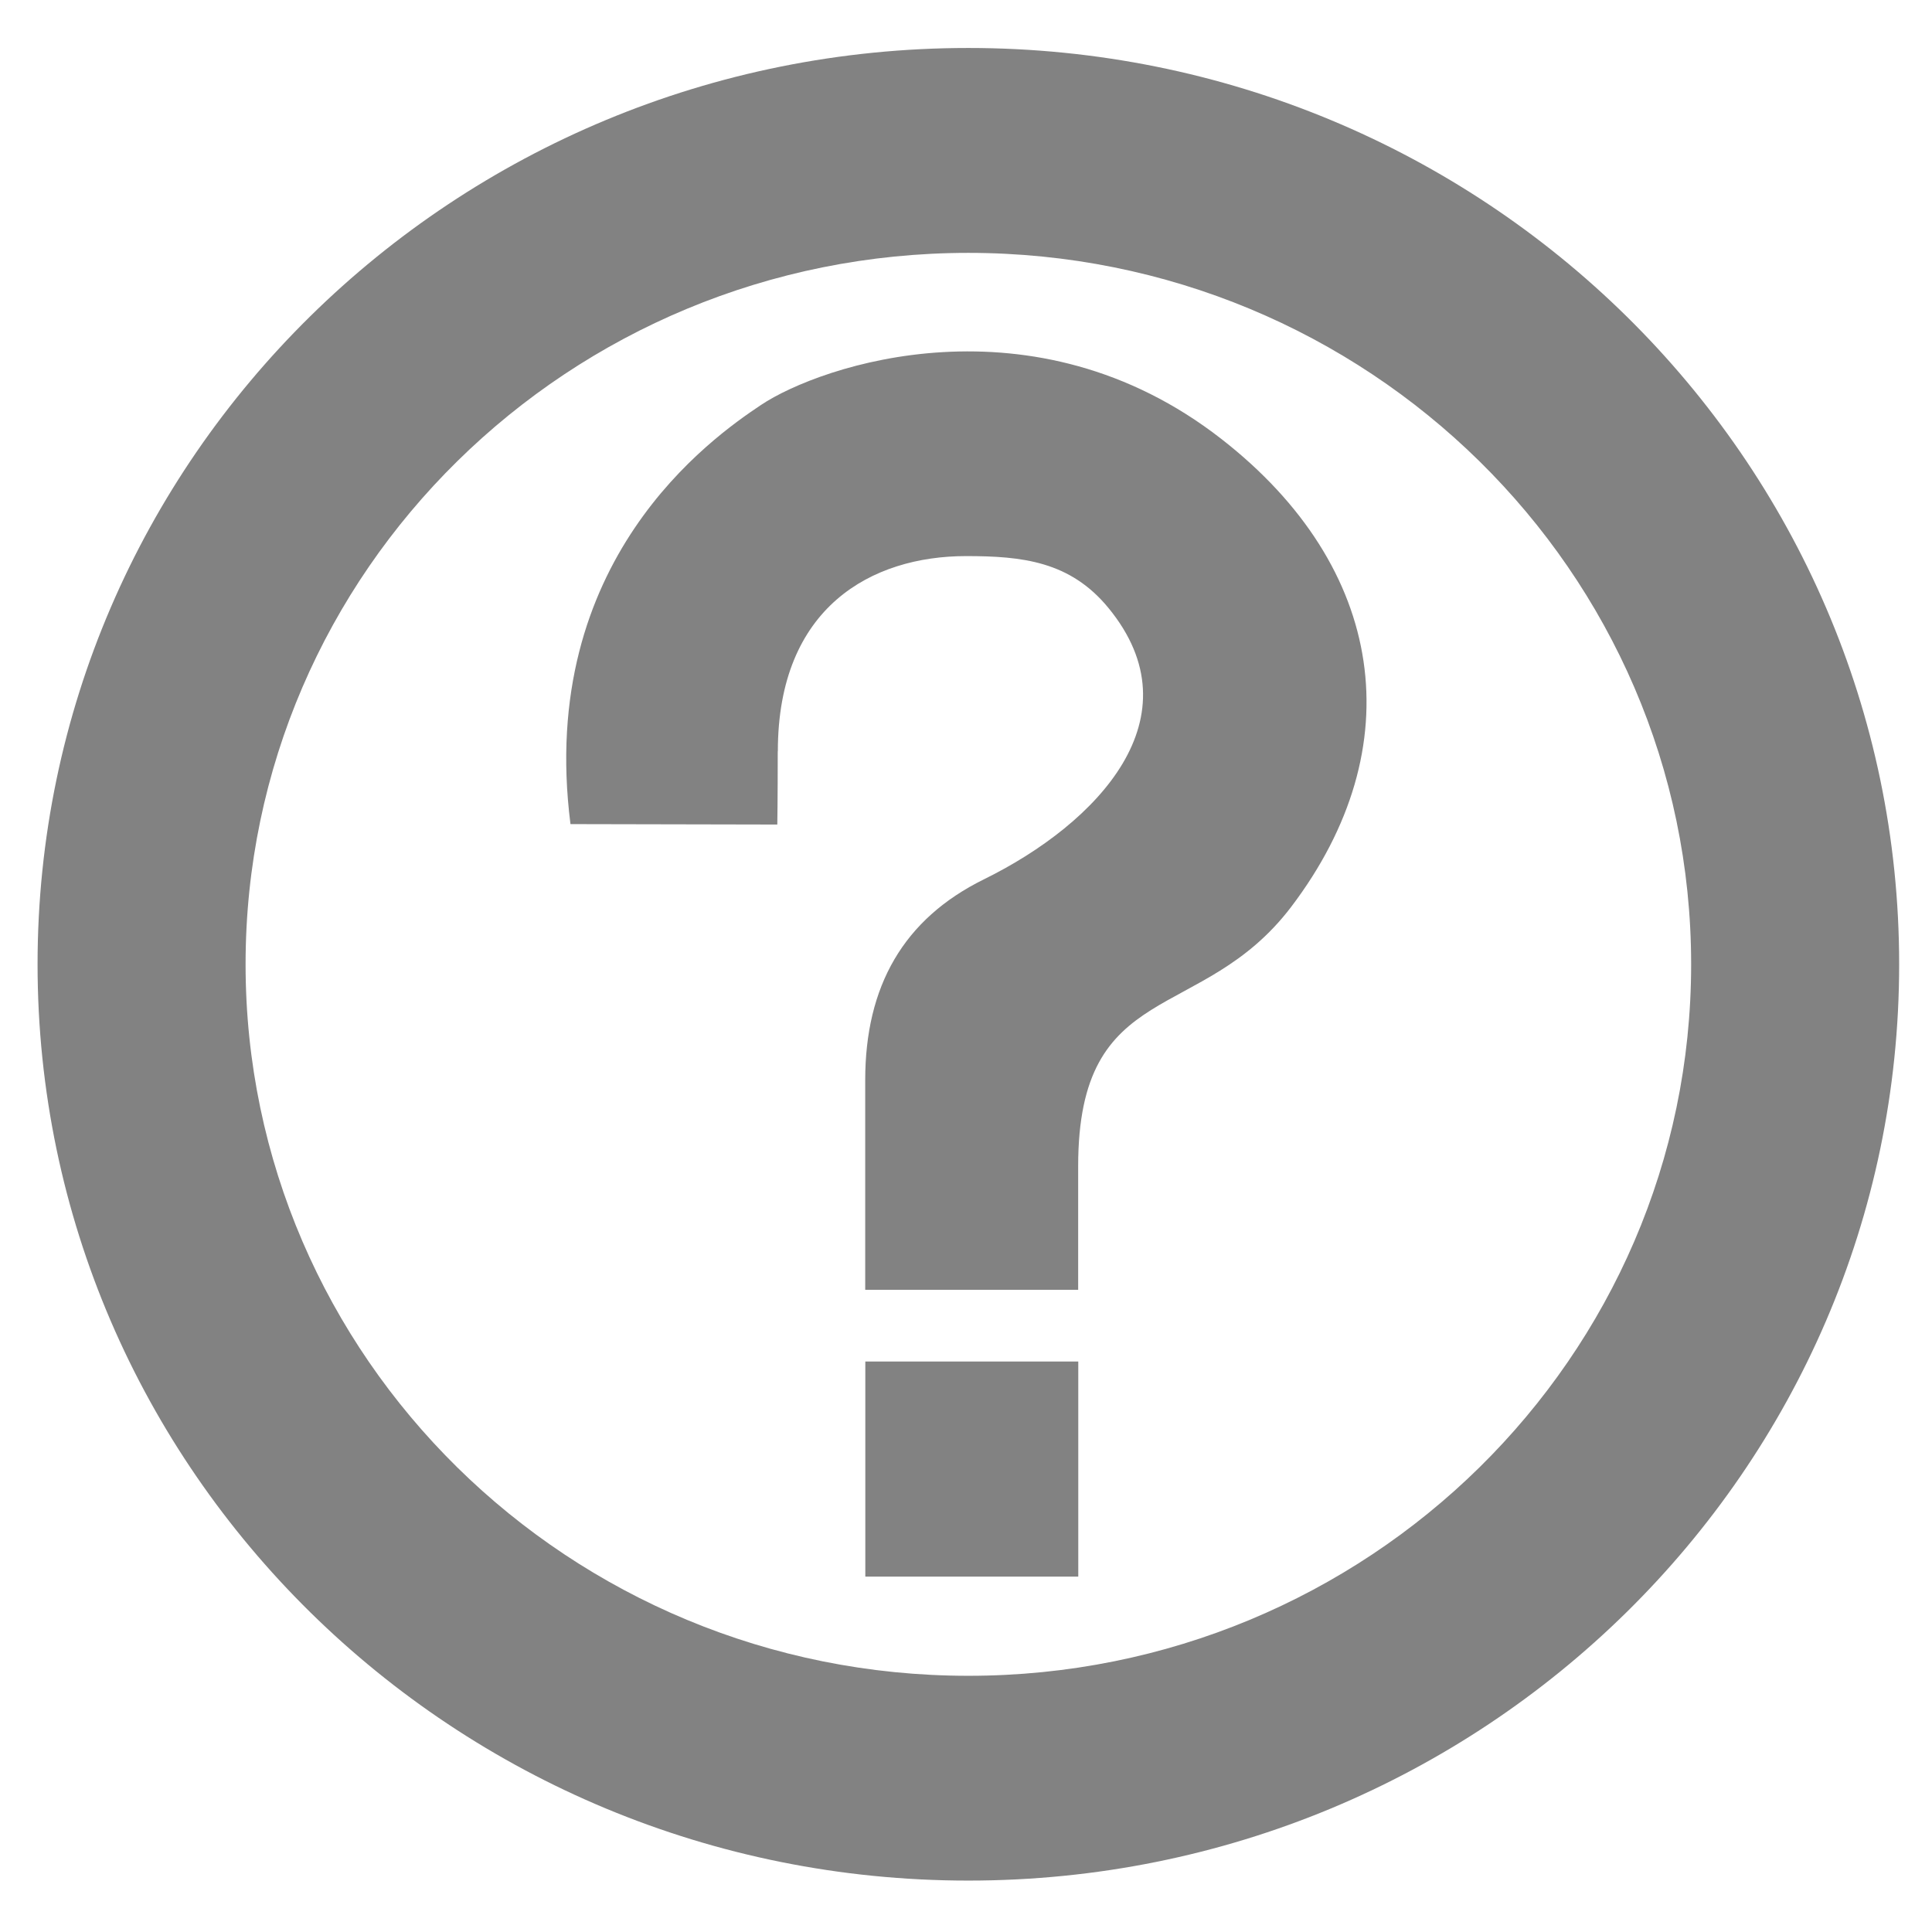
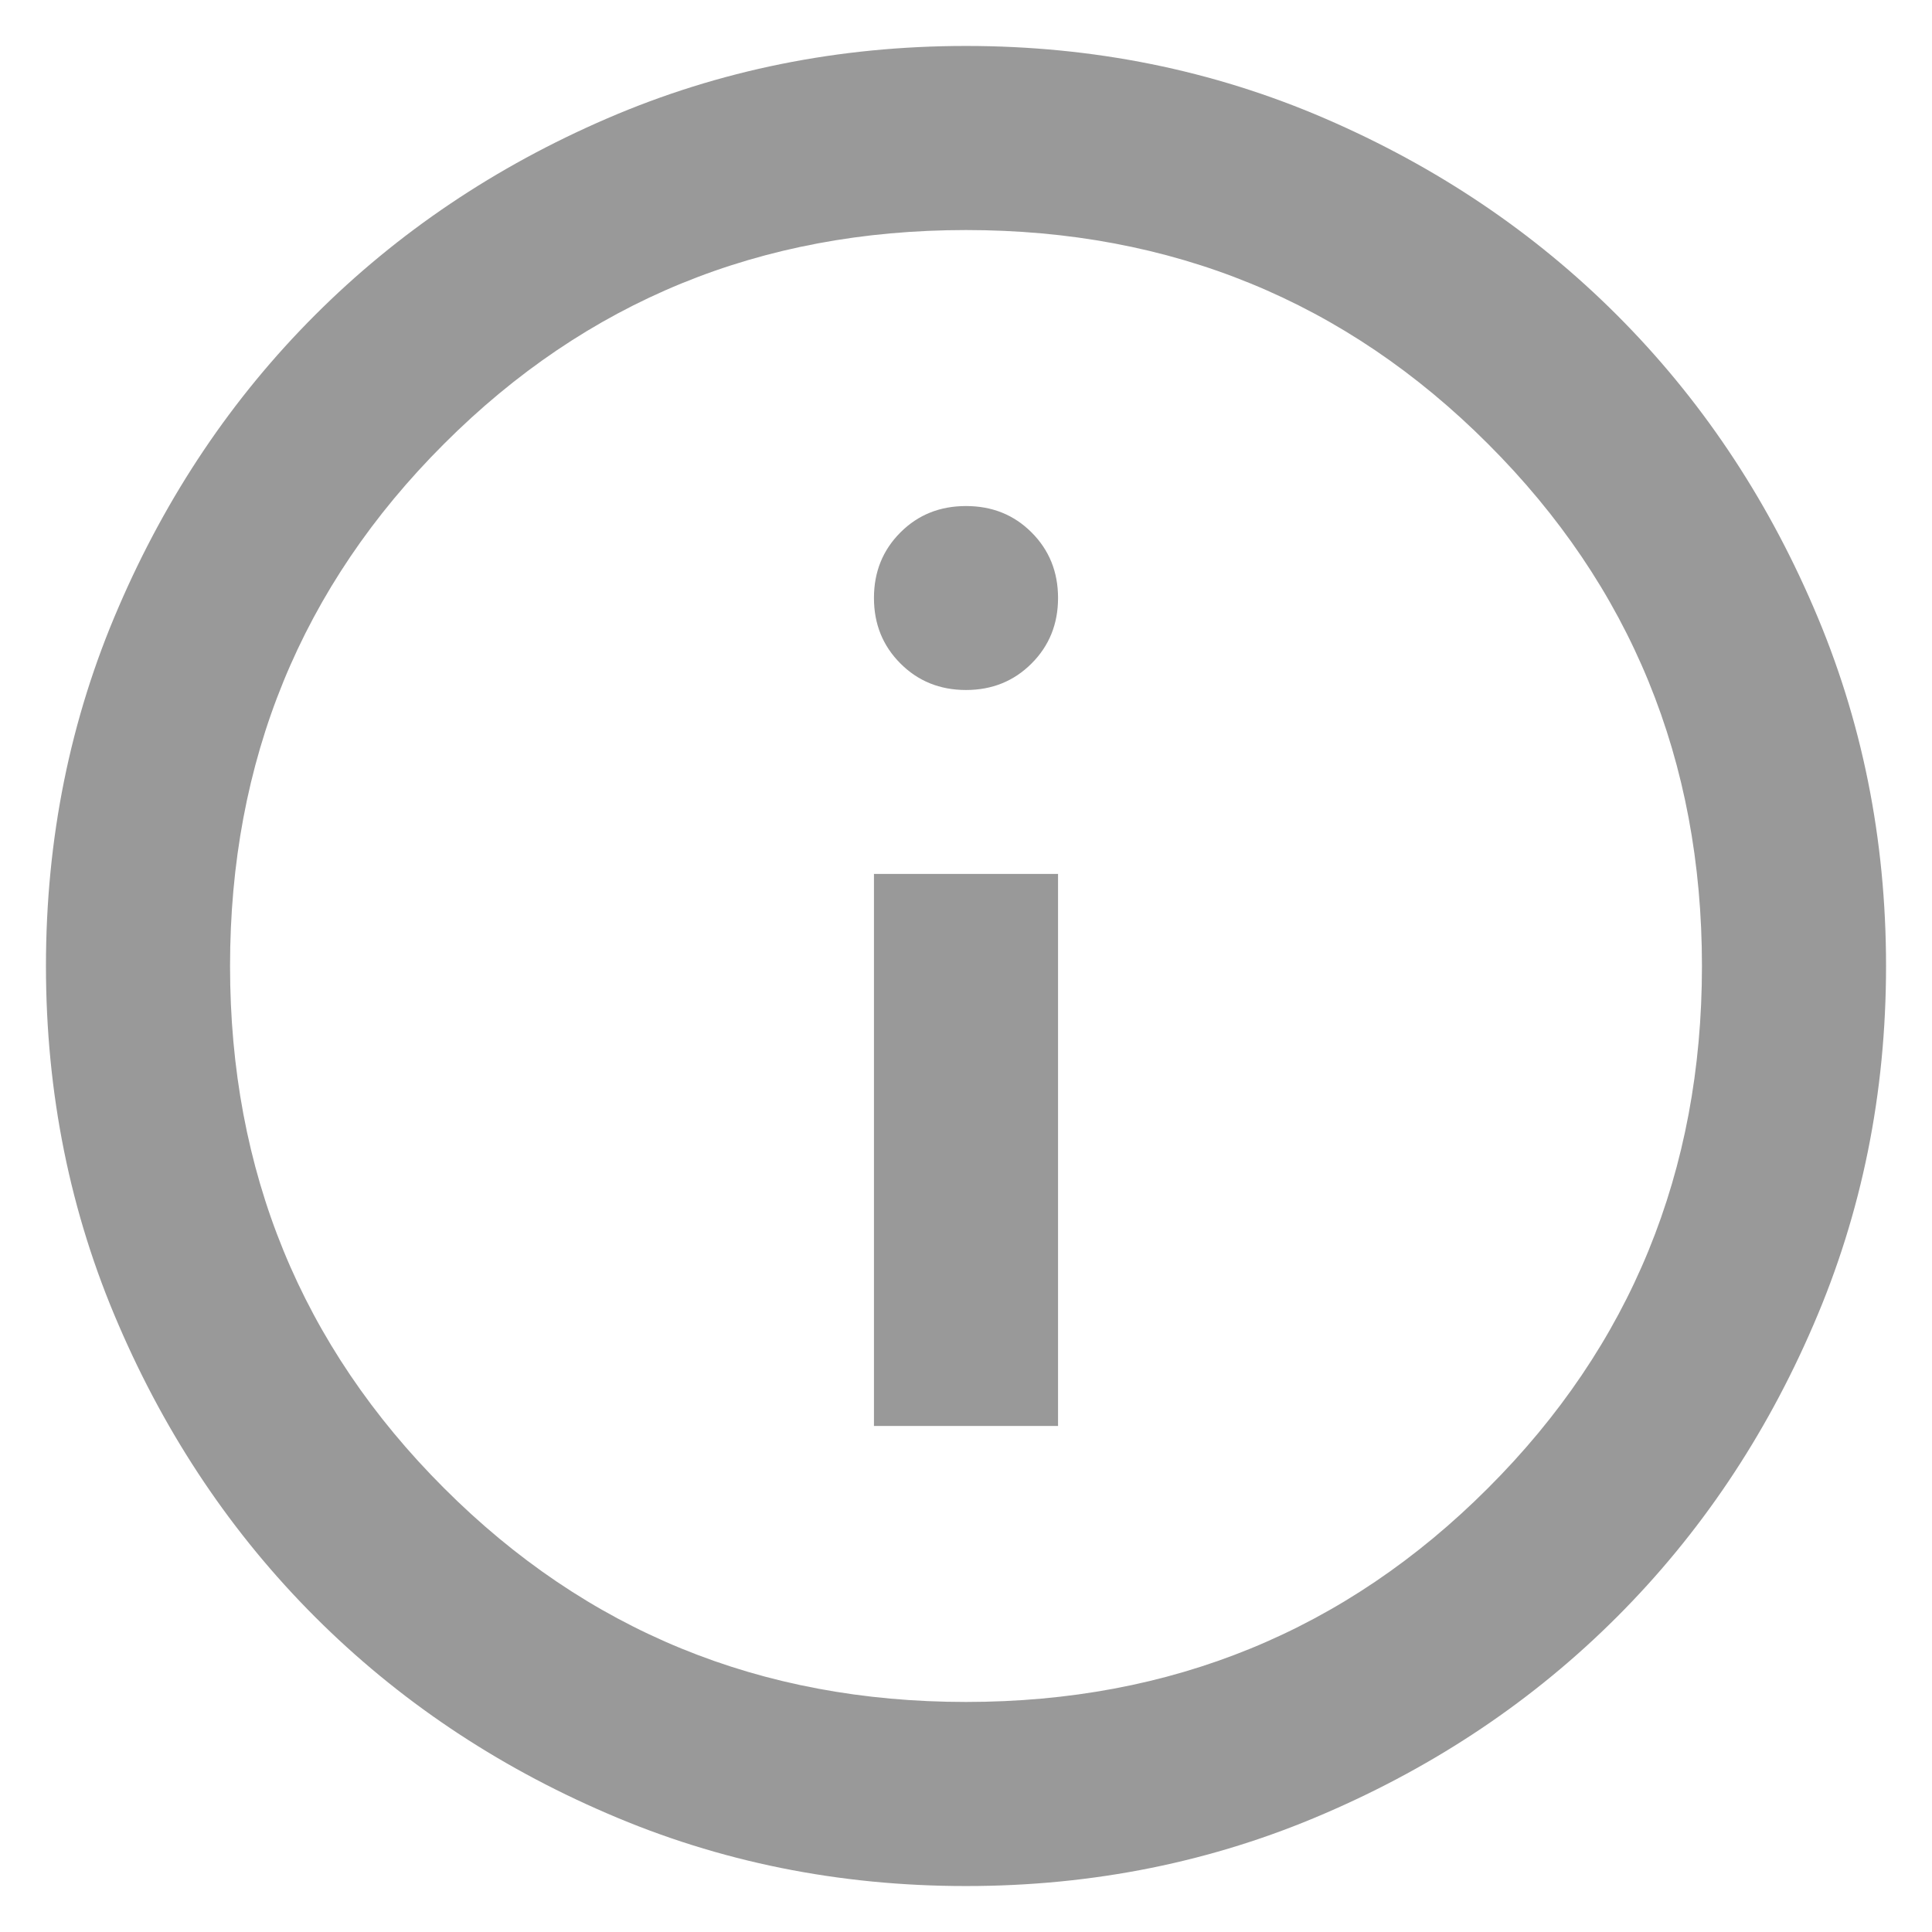
- <svg xmlns="http://www.w3.org/2000/svg" width="18" height="18" viewBox="0 0 18 18" fill="none">
-   <path d="M17.694 8.984C17.694 13.699 13.812 17.521 9.022 17.521C4.233 17.521 0.35 13.699 0.35 8.984C0.35 4.269 4.232 0.447 9.022 0.447C13.812 0.447 17.694 4.269 17.694 8.984ZM9.022 2.356C5.303 2.356 2.288 5.323 2.288 8.984C2.288 12.645 5.303 15.613 9.022 15.613C12.741 15.613 15.756 12.645 15.756 8.984C15.756 5.324 12.741 2.356 9.022 2.356ZM7.247 7C7.247 5.654 8.124 5.181 9.001 5.181C9.523 5.181 9.97 5.229 10.327 5.664C11.163 6.682 10.23 7.669 9.168 8.192C8.416 8.562 8.061 9.19 8.061 10.063V12.017H10.045V10.865C10.045 9.107 11.194 9.549 12.029 8.45C13.159 6.962 12.914 5.286 11.381 4.091C9.628 2.724 7.643 3.403 7.09 3.773C6.63 4.08 5.002 5.222 5.315 7.678L7.242 7.682C7.242 7.683 7.246 7.453 7.246 7H7.247ZM10.046 14.689V12.685H8.062V14.689H10.046Z" fill="#828282" />
+ <svg xmlns="http://www.w3.org/2000/svg" width="14" height="14" viewBox="0 0 14 14" fill="none">
+   <path d="M6.333 10.333H7.667V6.333H6.333V10.333ZM7 5C7.189 5 7.347 4.936 7.475 4.808C7.603 4.68 7.667 4.522 7.667 4.333C7.667 4.144 7.603 3.986 7.475 3.858C7.347 3.73 7.189 3.667 7 3.667C6.811 3.667 6.653 3.73 6.525 3.858C6.397 3.986 6.333 4.144 6.333 4.333C6.333 4.522 6.397 4.68 6.525 4.808C6.653 4.936 6.811 5 7 5ZM7 13.667C6.078 13.667 5.211 13.492 4.4 13.141C3.589 12.792 2.883 12.317 2.283 11.717C1.683 11.117 1.208 10.411 0.859 9.6C0.508 8.789 0.333 7.922 0.333 7C0.333 6.078 0.508 5.211 0.859 4.4C1.208 3.589 1.683 2.883 2.283 2.283C2.883 1.683 3.589 1.208 4.4 0.858C5.211 0.508 6.078 0.333 7 0.333C7.922 0.333 8.789 0.508 9.6 0.858C10.411 1.208 11.117 1.683 11.717 2.283C12.317 2.883 12.792 3.589 13.141 4.4C13.492 5.211 13.667 6.078 13.667 7C13.667 7.922 13.492 8.789 13.141 9.6C12.792 10.411 12.317 11.117 11.717 11.717C11.117 12.317 10.411 12.792 9.6 13.141C8.789 13.492 7.922 13.667 7 13.667ZM7 12.333C8.489 12.333 9.75 11.817 10.783 10.783C11.817 9.75 12.333 8.489 12.333 7C12.333 5.511 11.817 4.25 10.783 3.217C9.75 2.183 8.489 1.667 7 1.667C5.511 1.667 4.25 2.183 3.217 3.217C2.183 4.25 1.667 5.511 1.667 7C1.667 8.489 2.183 9.75 3.217 10.783C4.25 11.817 5.511 12.333 7 12.333Z" fill="#999999" />
</svg>
